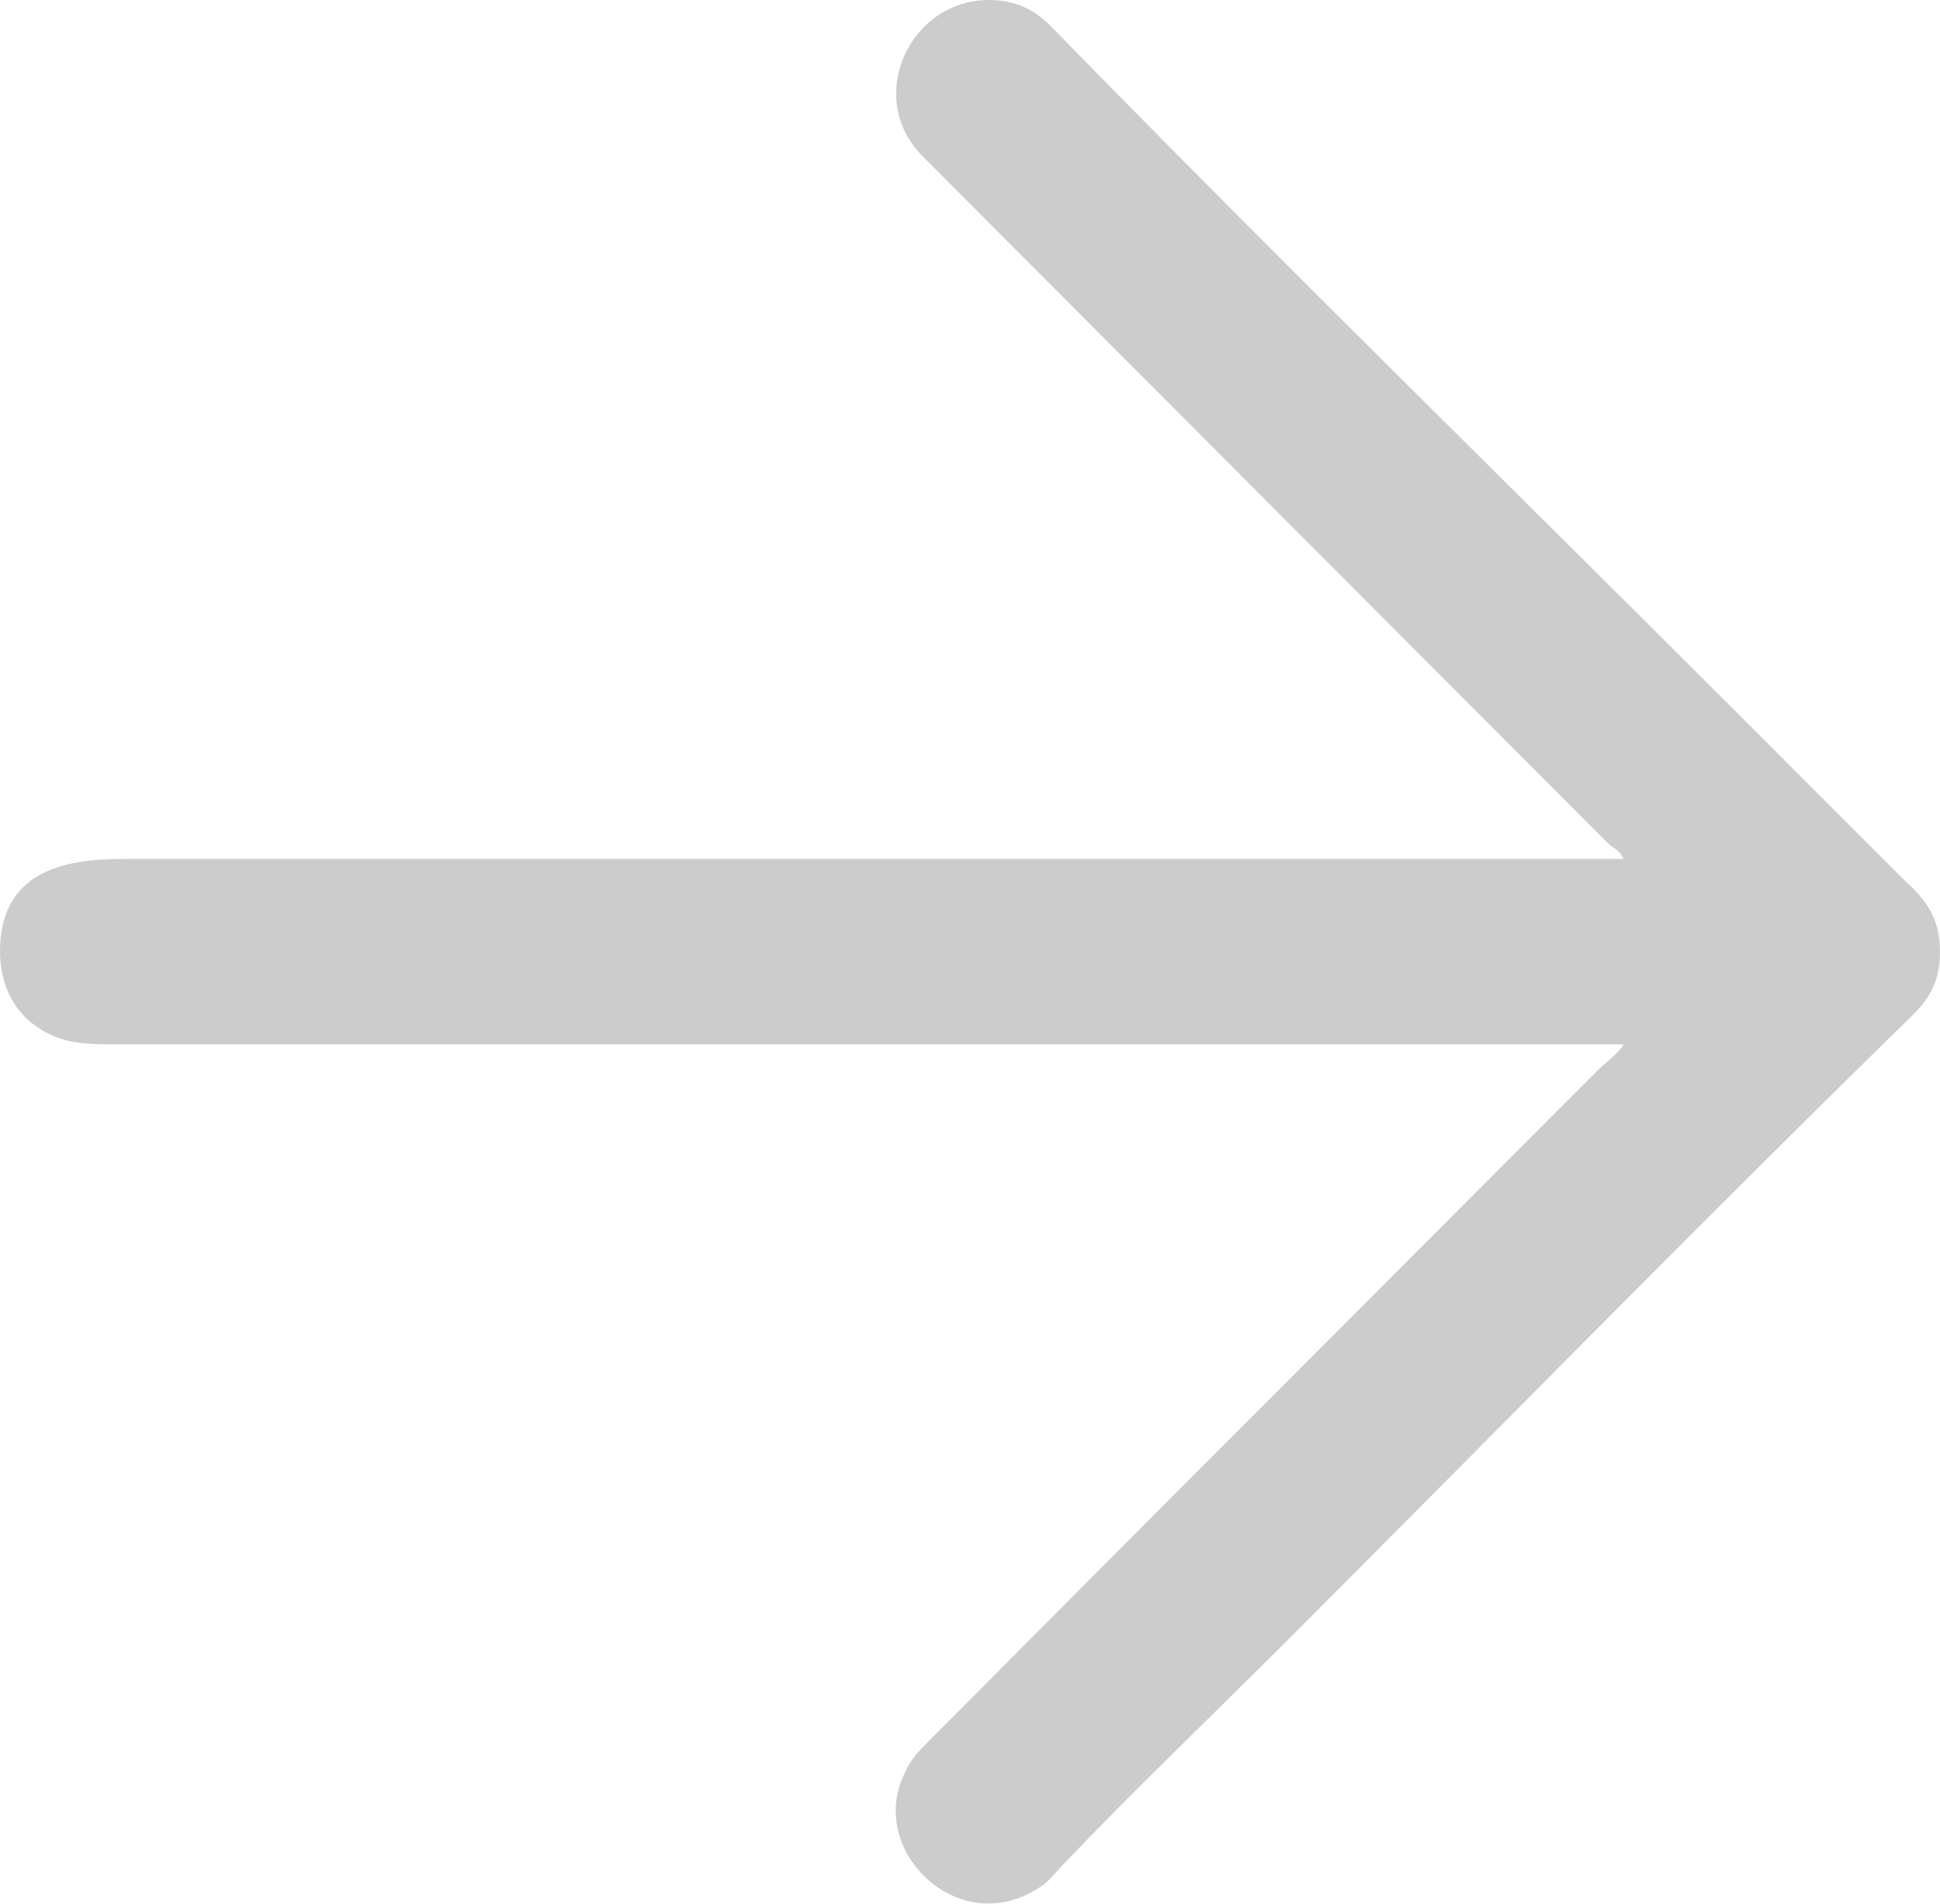
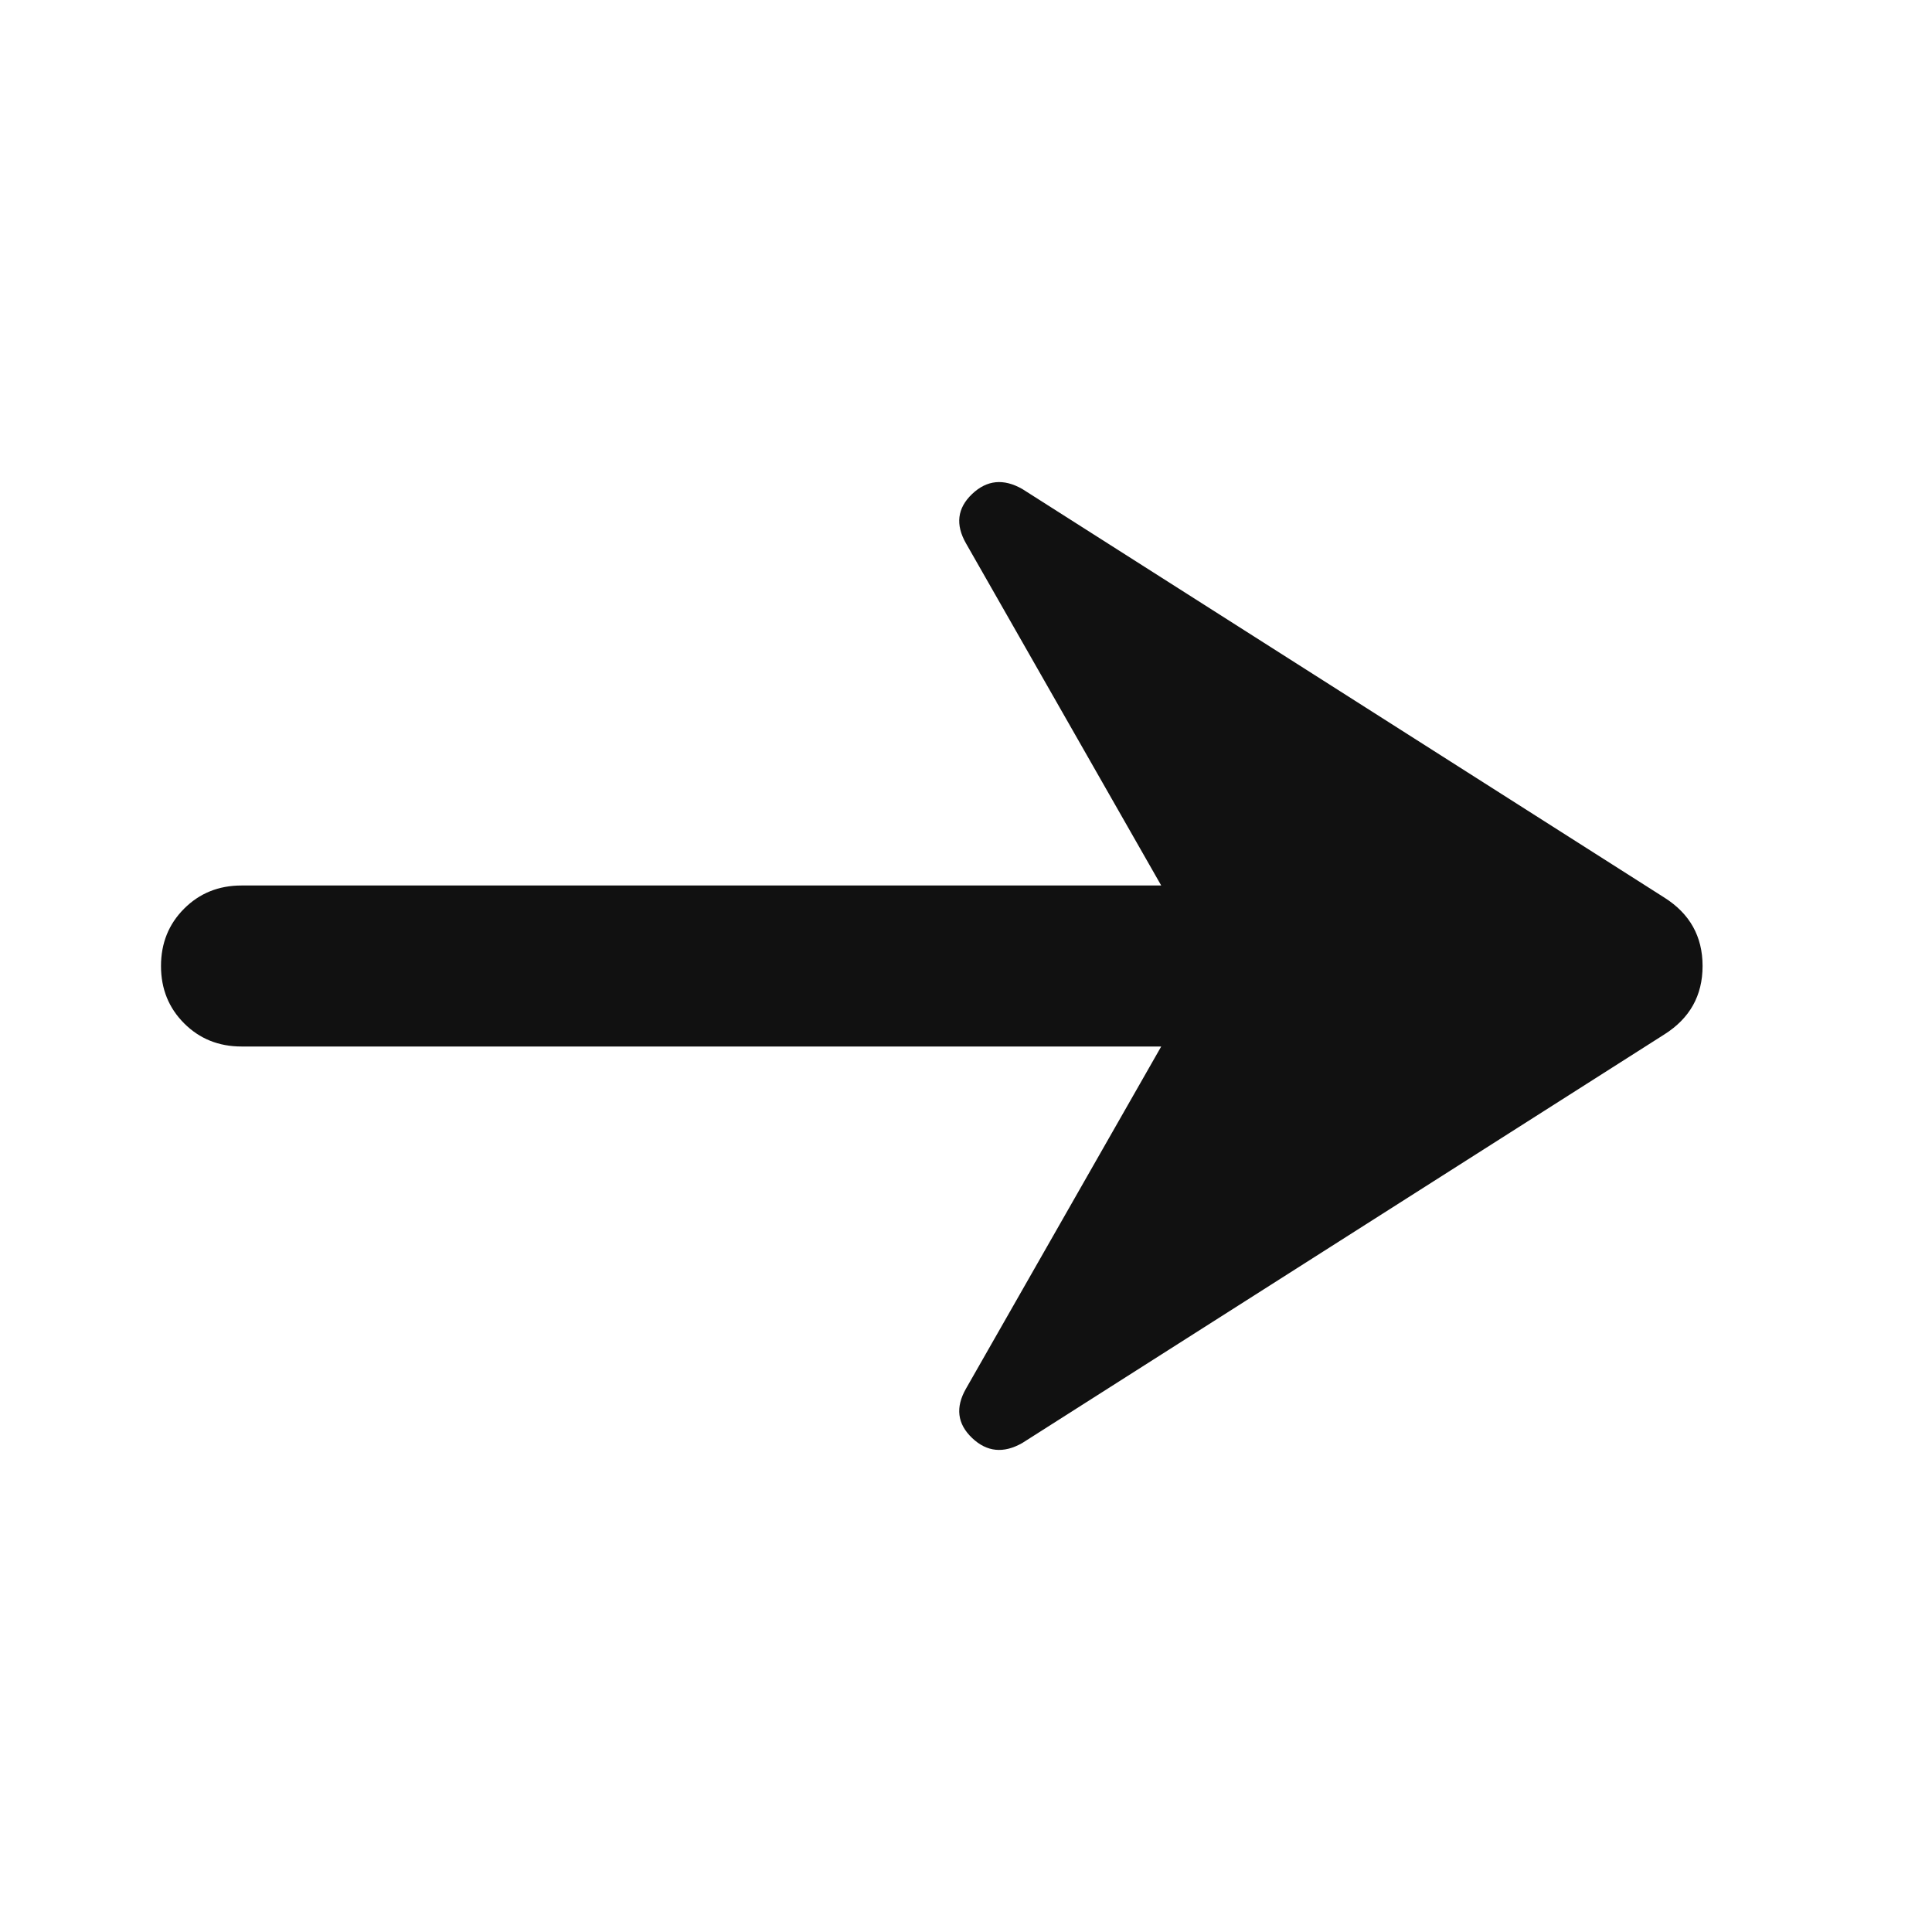
- <svg xmlns="http://www.w3.org/2000/svg" xml:space="preserve" width="50in" height="49.048in" version="1.1" style="shape-rendering:geometricPrecision; text-rendering:geometricPrecision; image-rendering:optimizeQuality; fill-rule:evenodd; clip-rule:evenodd" viewBox="0 0 11989.62 11761.31">
-   <defs>
-     <style type="text/css">
-    
-     .fil0 {fill:#CCCCCC}
-    
-   </style>
-   </defs>
-   <g id="Layer_x0020_1">
-     <path class="fil0" d="M10034.05 5307.21l-9271.94 -0.02c-379.86,-0.41 -762.07,82.88 -762.11,572.93 -0.02,197.4 82.28,353.88 202.27,445.44 157.96,120.54 297.08,127.92 540.74,127.55l9291.03 -0.04c-28.24,53.57 -95.02,94.91 -176.43,176.81l-515.26 516.03c-233.54,234.1 -453.24,454.14 -687,688.05 -466.04,466.36 -917.24,919.53 -1383.93,1385.27l-1552.68 1559.93c-65.93,67.12 -98.88,107.83 -140.43,204.43 -194.97,453.33 317.4,961.6 788.67,711.71 115.74,-61.37 114.89,-82.01 195.94,-167.08 449.16,-471.42 922.62,-922.29 1384.77,-1384.44 1247.22,-1247.22 2546.03,-2573.89 3800.3,-3800.66 116.59,-114.03 241.61,-212.27 241.61,-462.97 0,-241.27 -116.99,-343.49 -231.98,-453.51l-1031.2 -1031.39c-1374.63,-1374.63 -2804.69,-2773.2 -4154.03,-4153.55 -107.4,-109.87 -207.33,-235.04 -443.86,-241.47 -503.12,-13.67 -788.19,600.32 -429.32,962.39l3633.59 3642.2c119.13,119.42 224.34,224.67 343.52,343.99l257.6 257.84c56.47,50.94 65.64,35.18 100.11,100.56z" />
-   </g>
+ <svg xmlns="http://www.w3.org/2000/svg" height="24px" viewBox="0 -960 960 960" width="24px" fill="#111">
+   <path d="M508-243q-14 8-25-2.5t-3-24.5l97-170H120q-17 0-28.5-11.5T80-480q0-17 11.5-28.5T120-520h457l-97-170q-8-14 3-24.5t25-2.5l319 203q19 12 19 34t-19 34L508-243Z" />
</svg>
